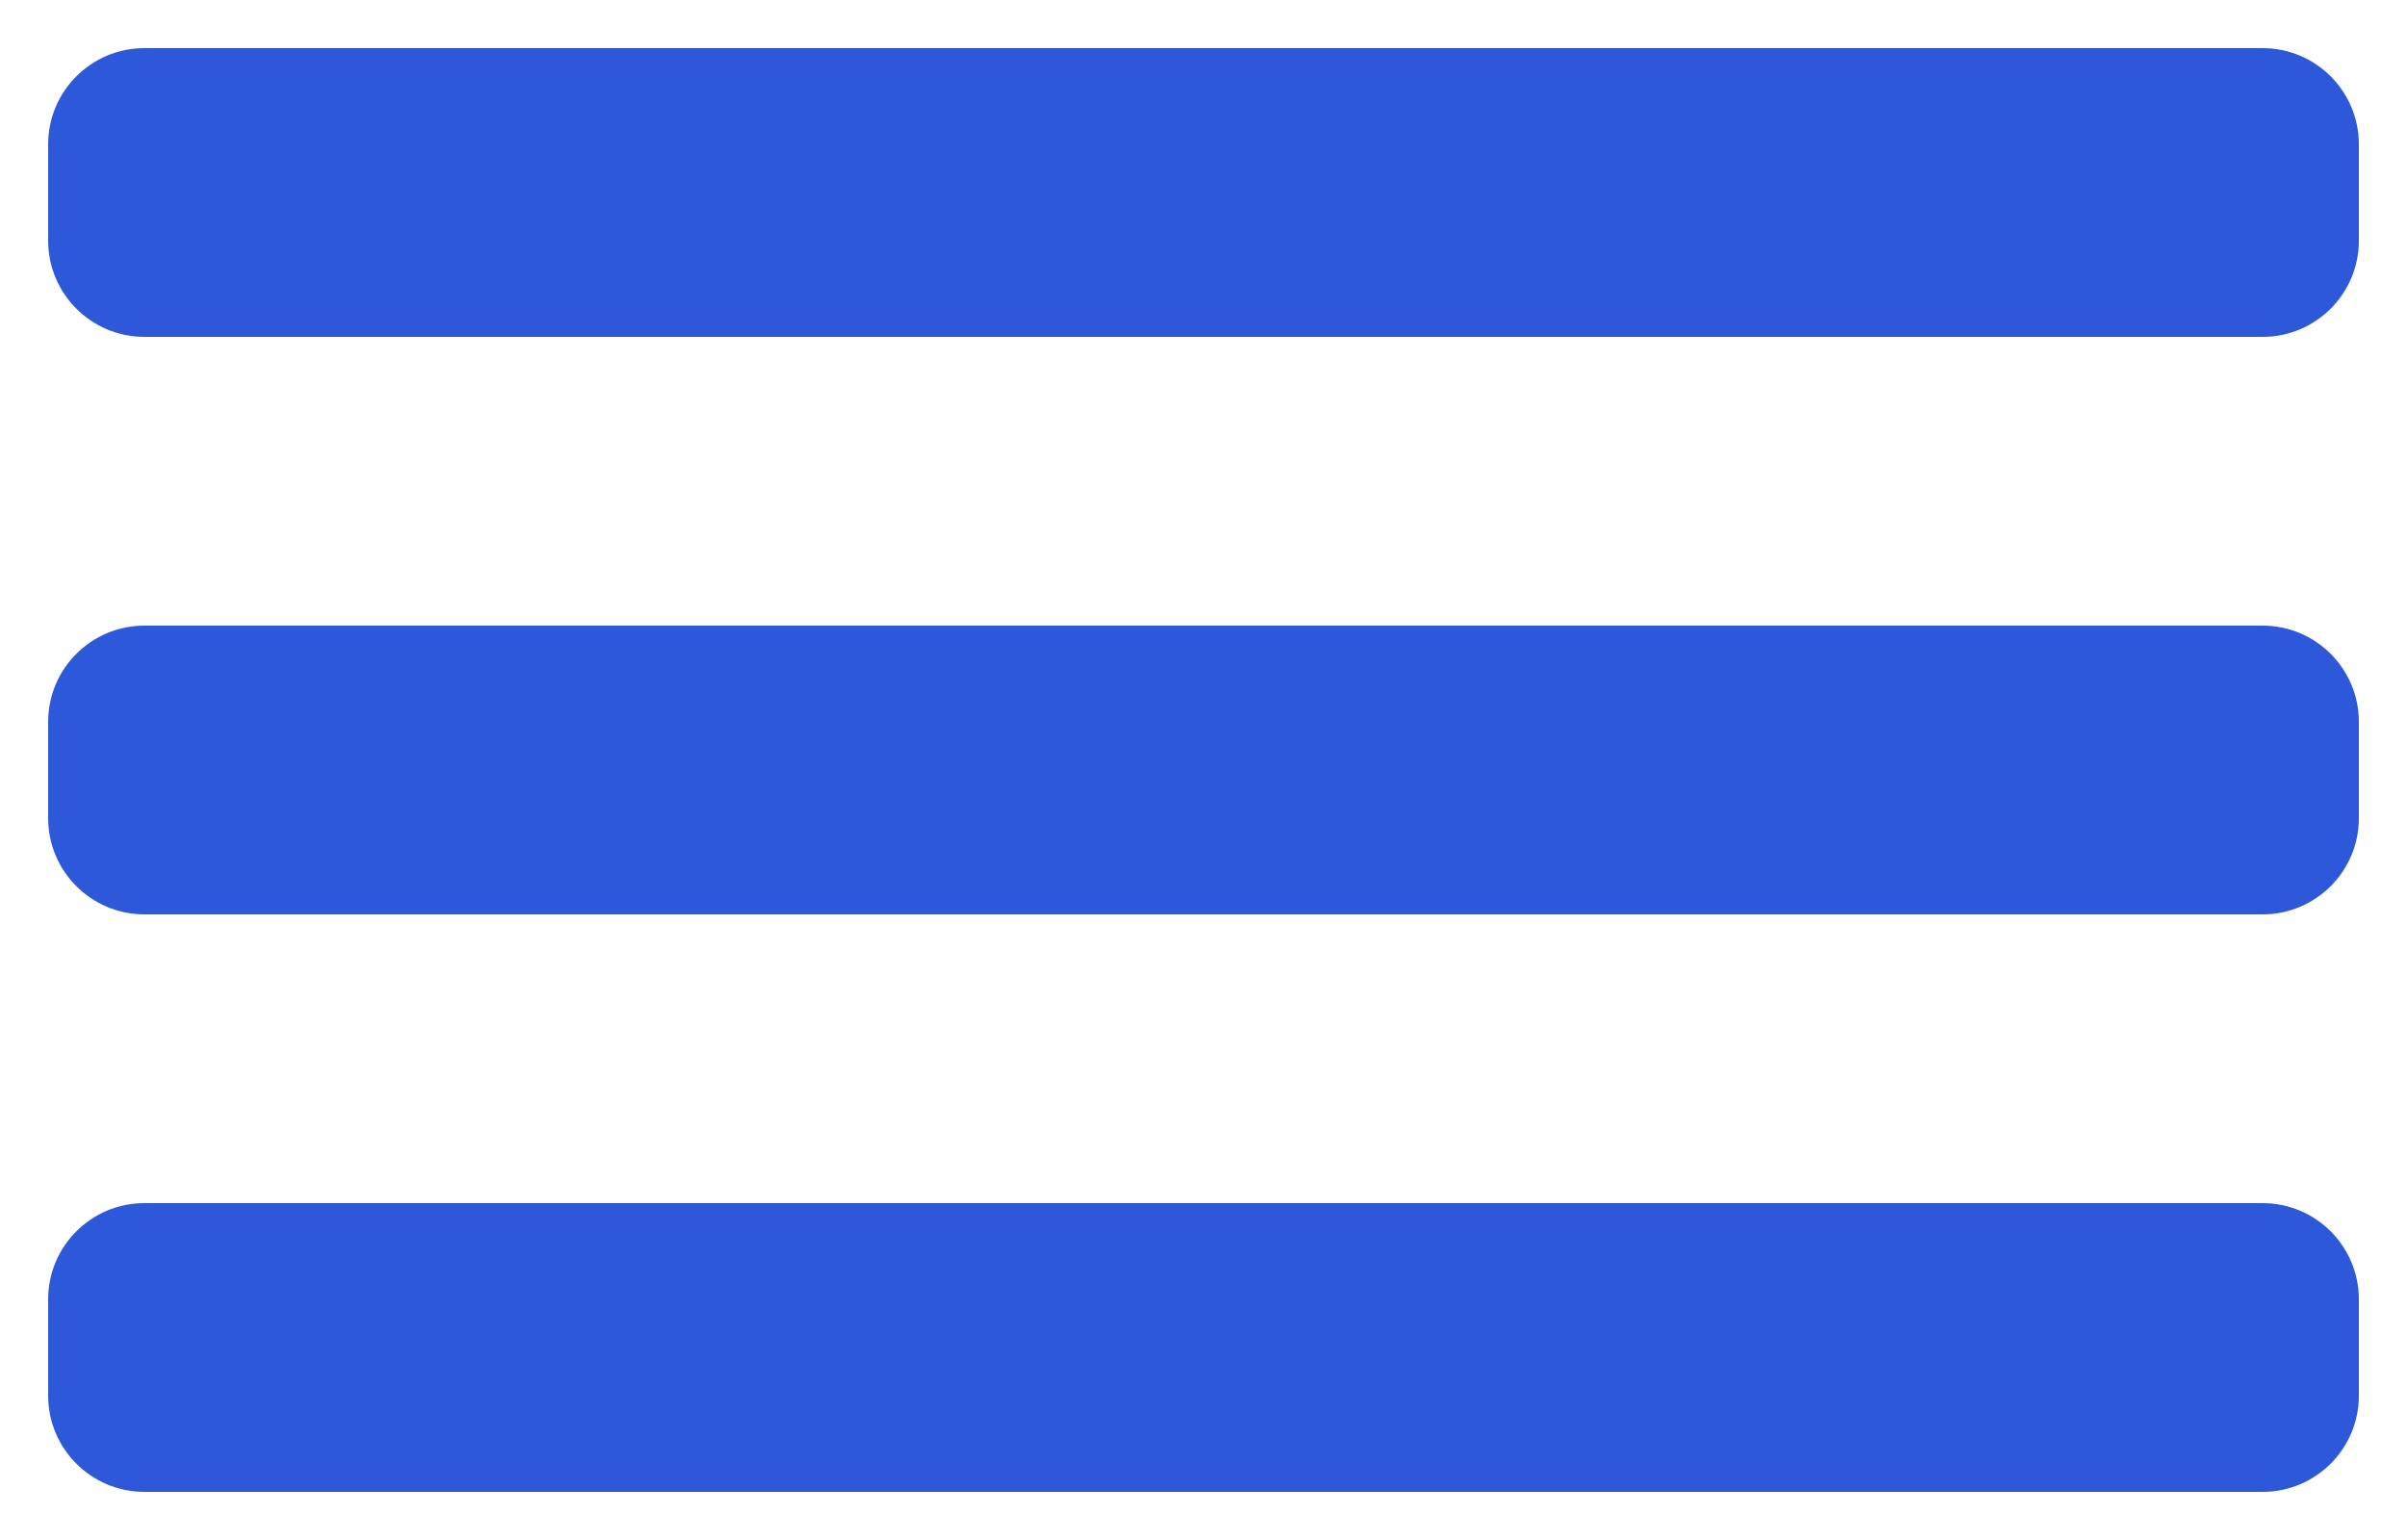
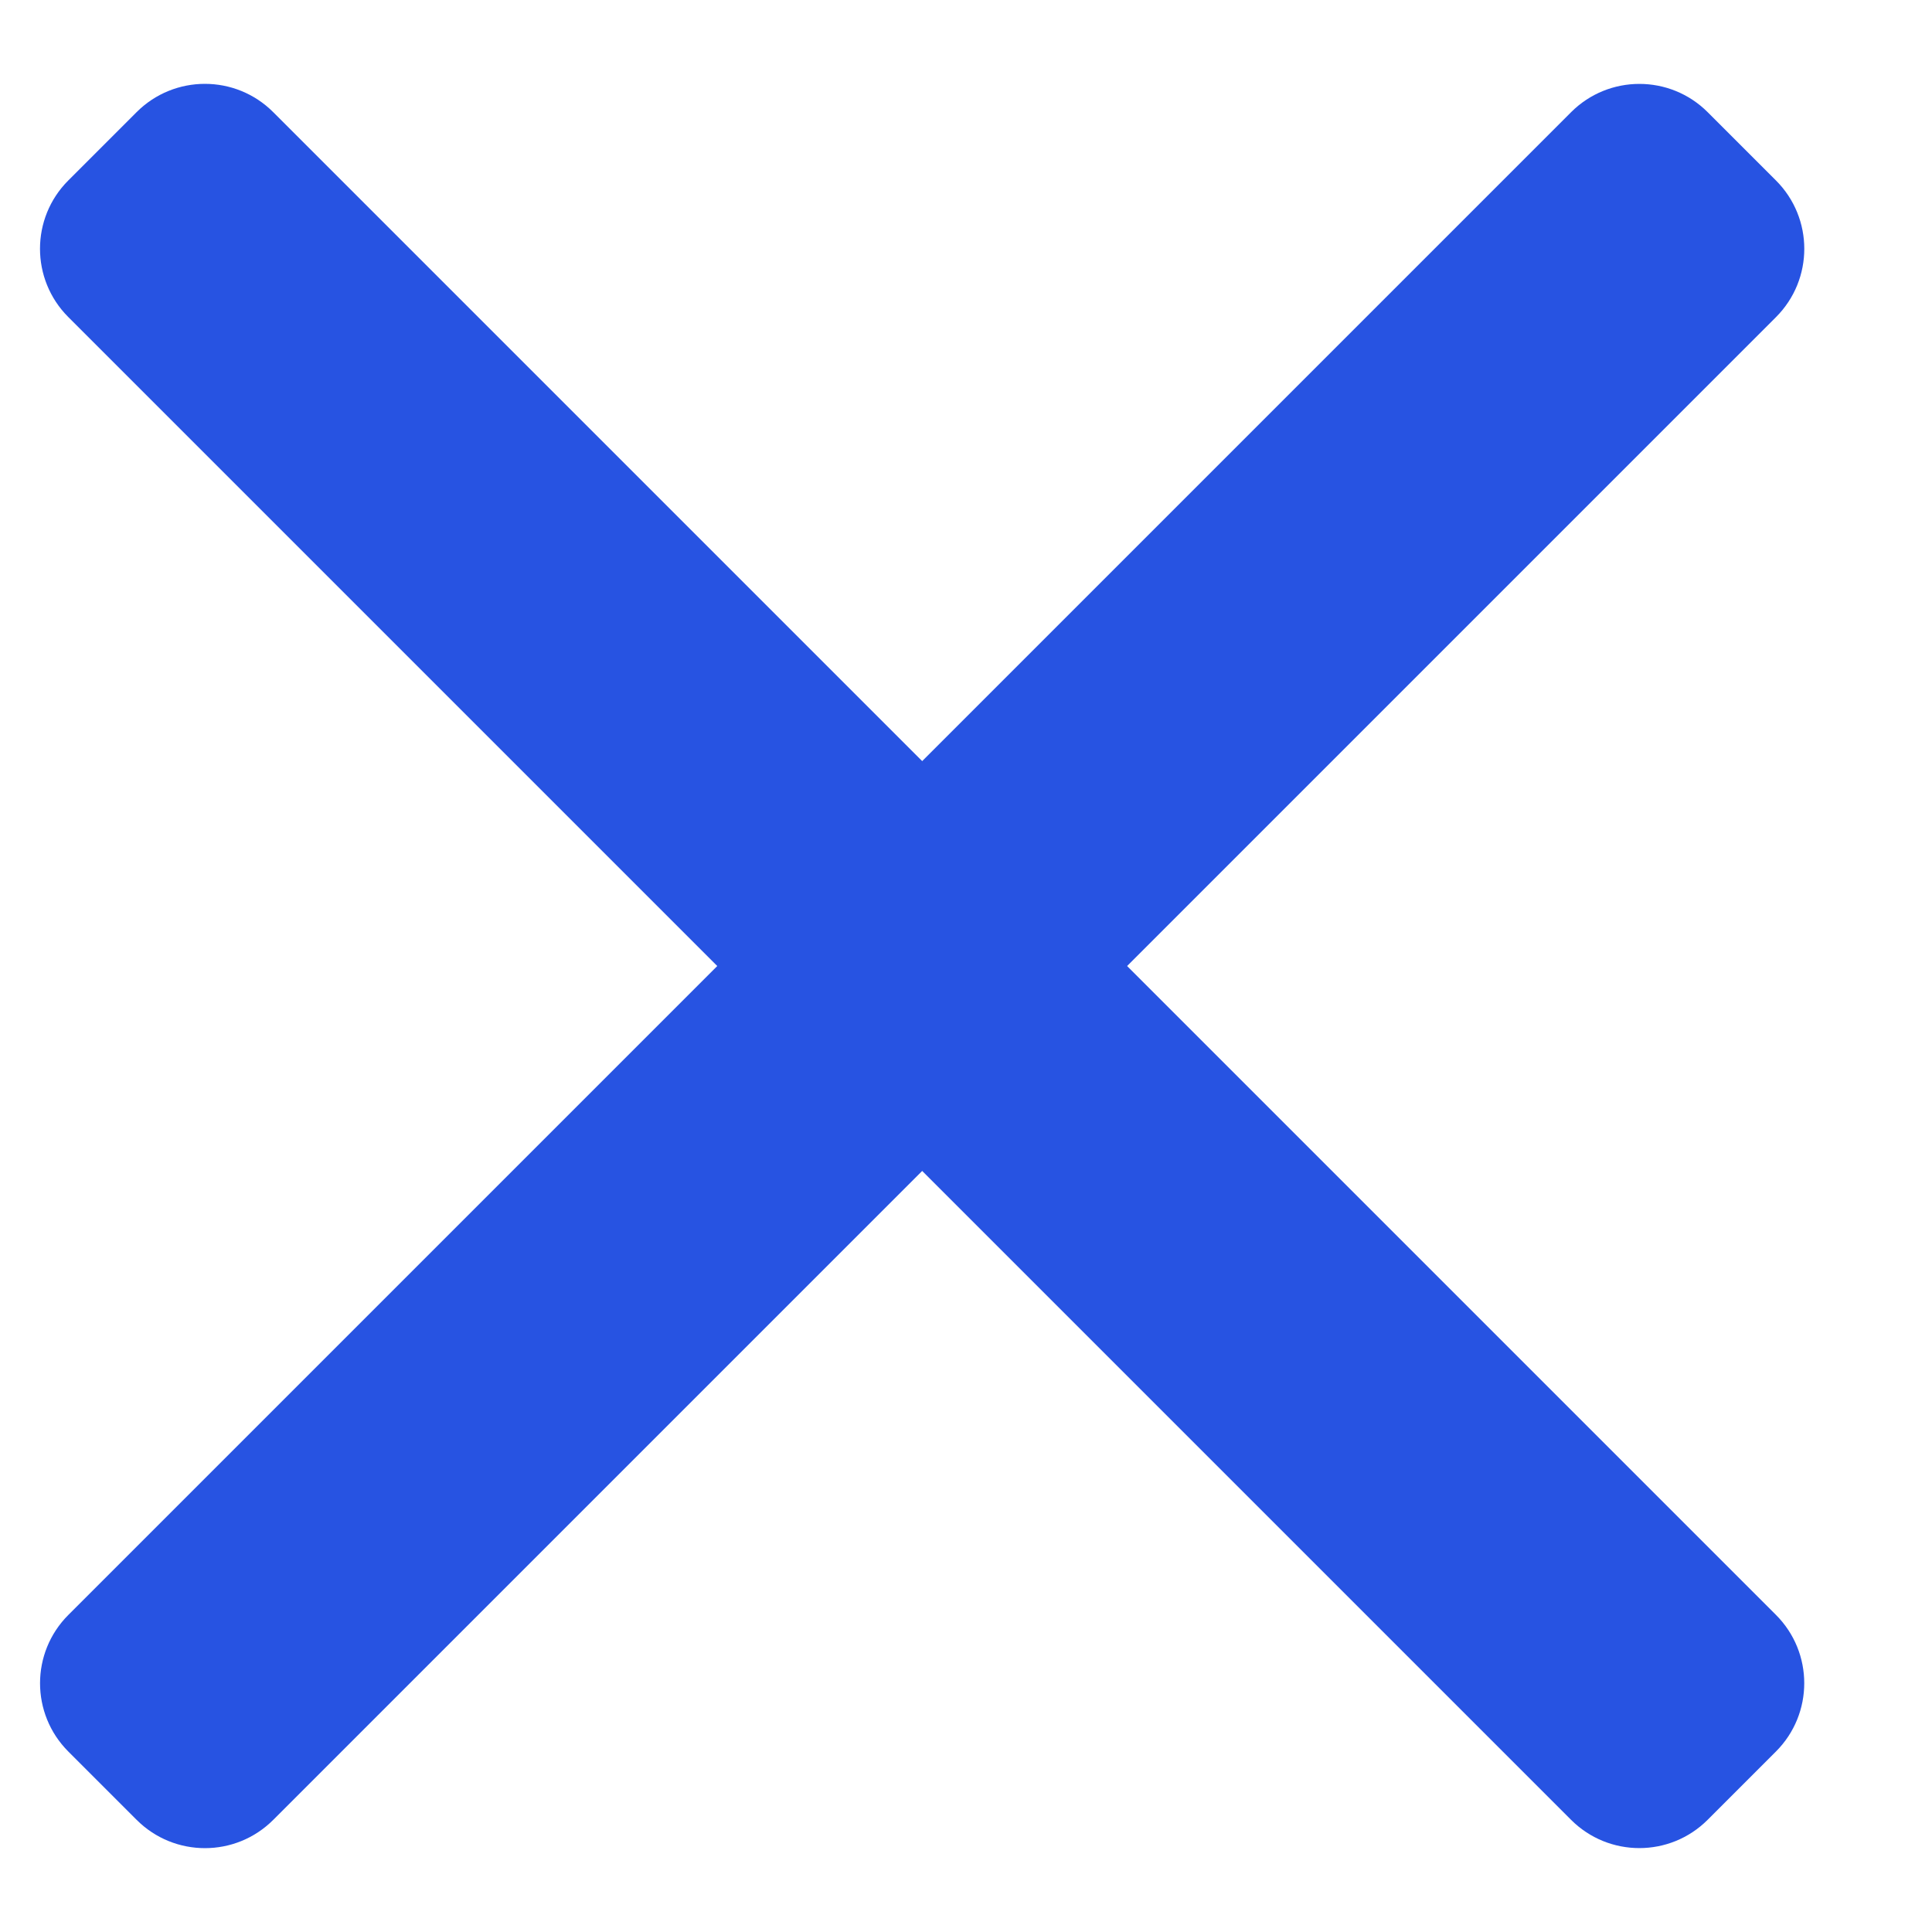
- <svg xmlns="http://www.w3.org/2000/svg" width="25" height="16" viewBox="0 0 25 16" fill="none">
-   <rect x="0.5" y="12.5" width="24" height="3" rx="1" fill="#2D58D9" />
-   <rect x="0.5" y="6.5" width="24" height="3" rx="1" fill="#2D58D9" />
-   <rect x="0.5" y="0.5" width="24" height="3" rx="1" fill="#2D58D9" />
+ <svg xmlns="http://www.w3.org/2000/svg" width="20" height="20" viewBox="0 0 20 20" fill="none">
+   <rect x="2.121" y="0.454" width="24" height="3" rx="1" transform="rotate(45 2.12134 0.454102)" fill="#2753E2" />
+   <rect y="17.425" width="24" height="3" rx="1" transform="rotate(-45 0 17.4246)" fill="#2753E2" />
</svg>
